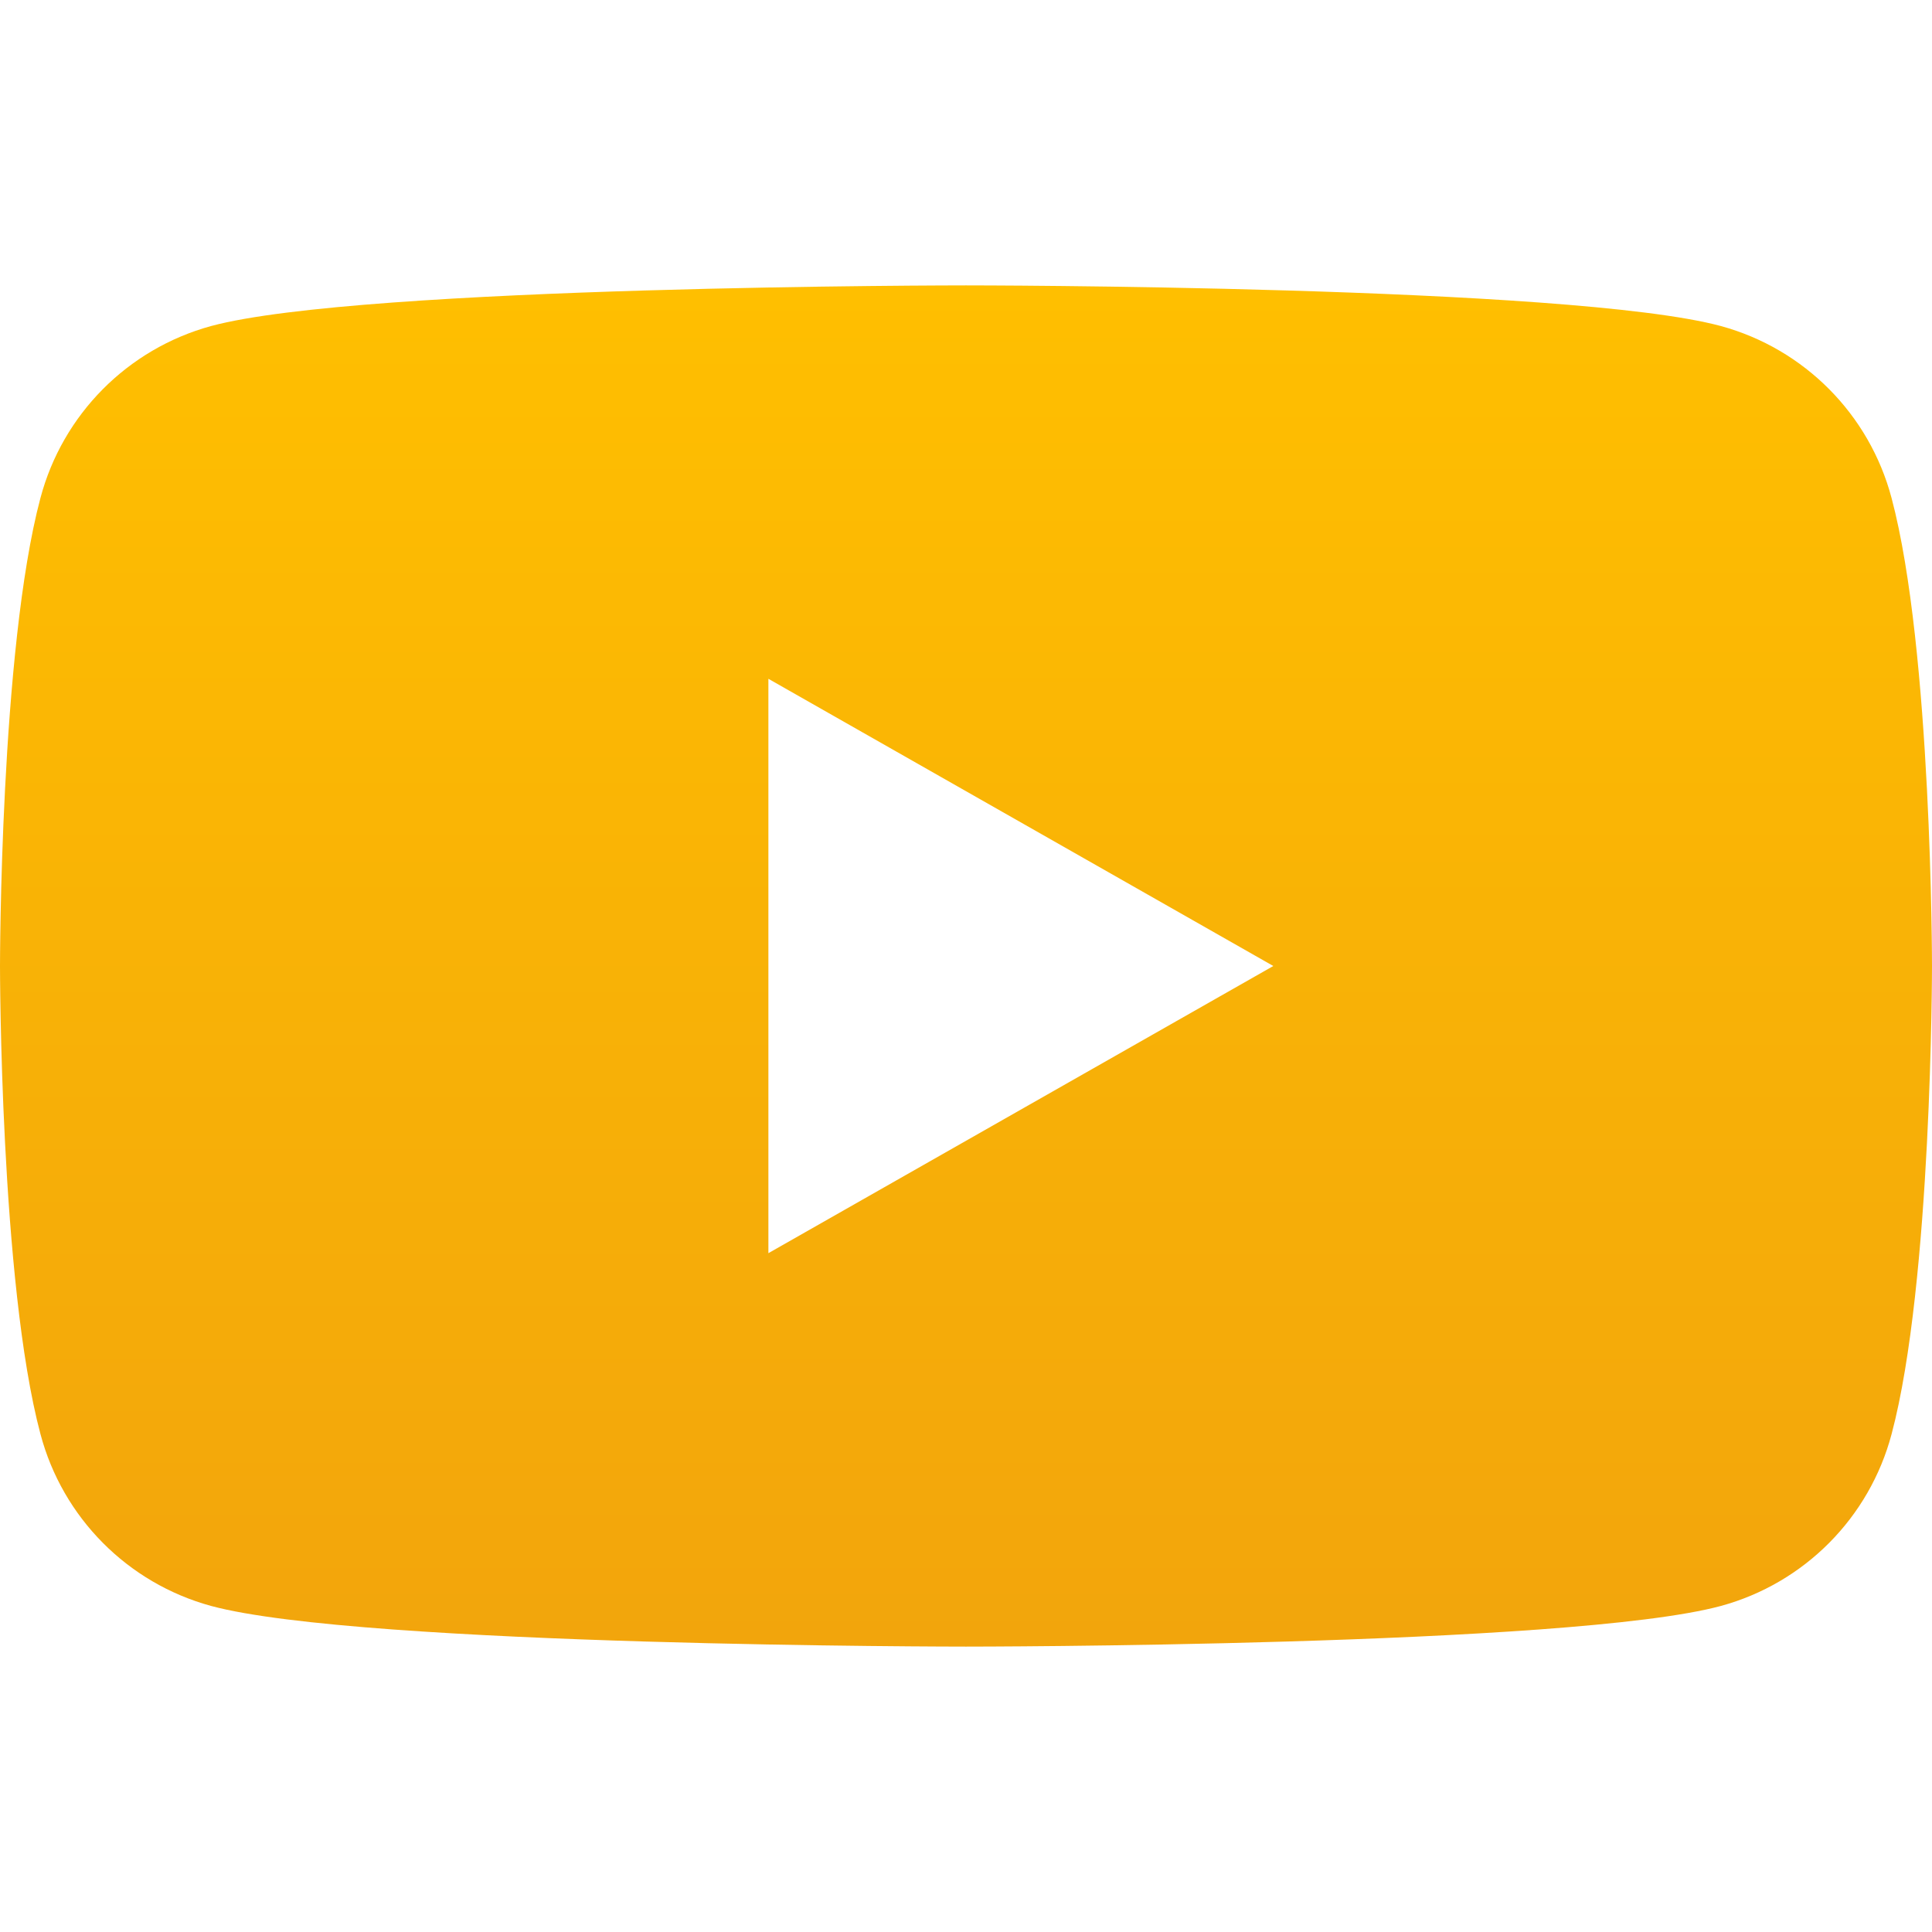
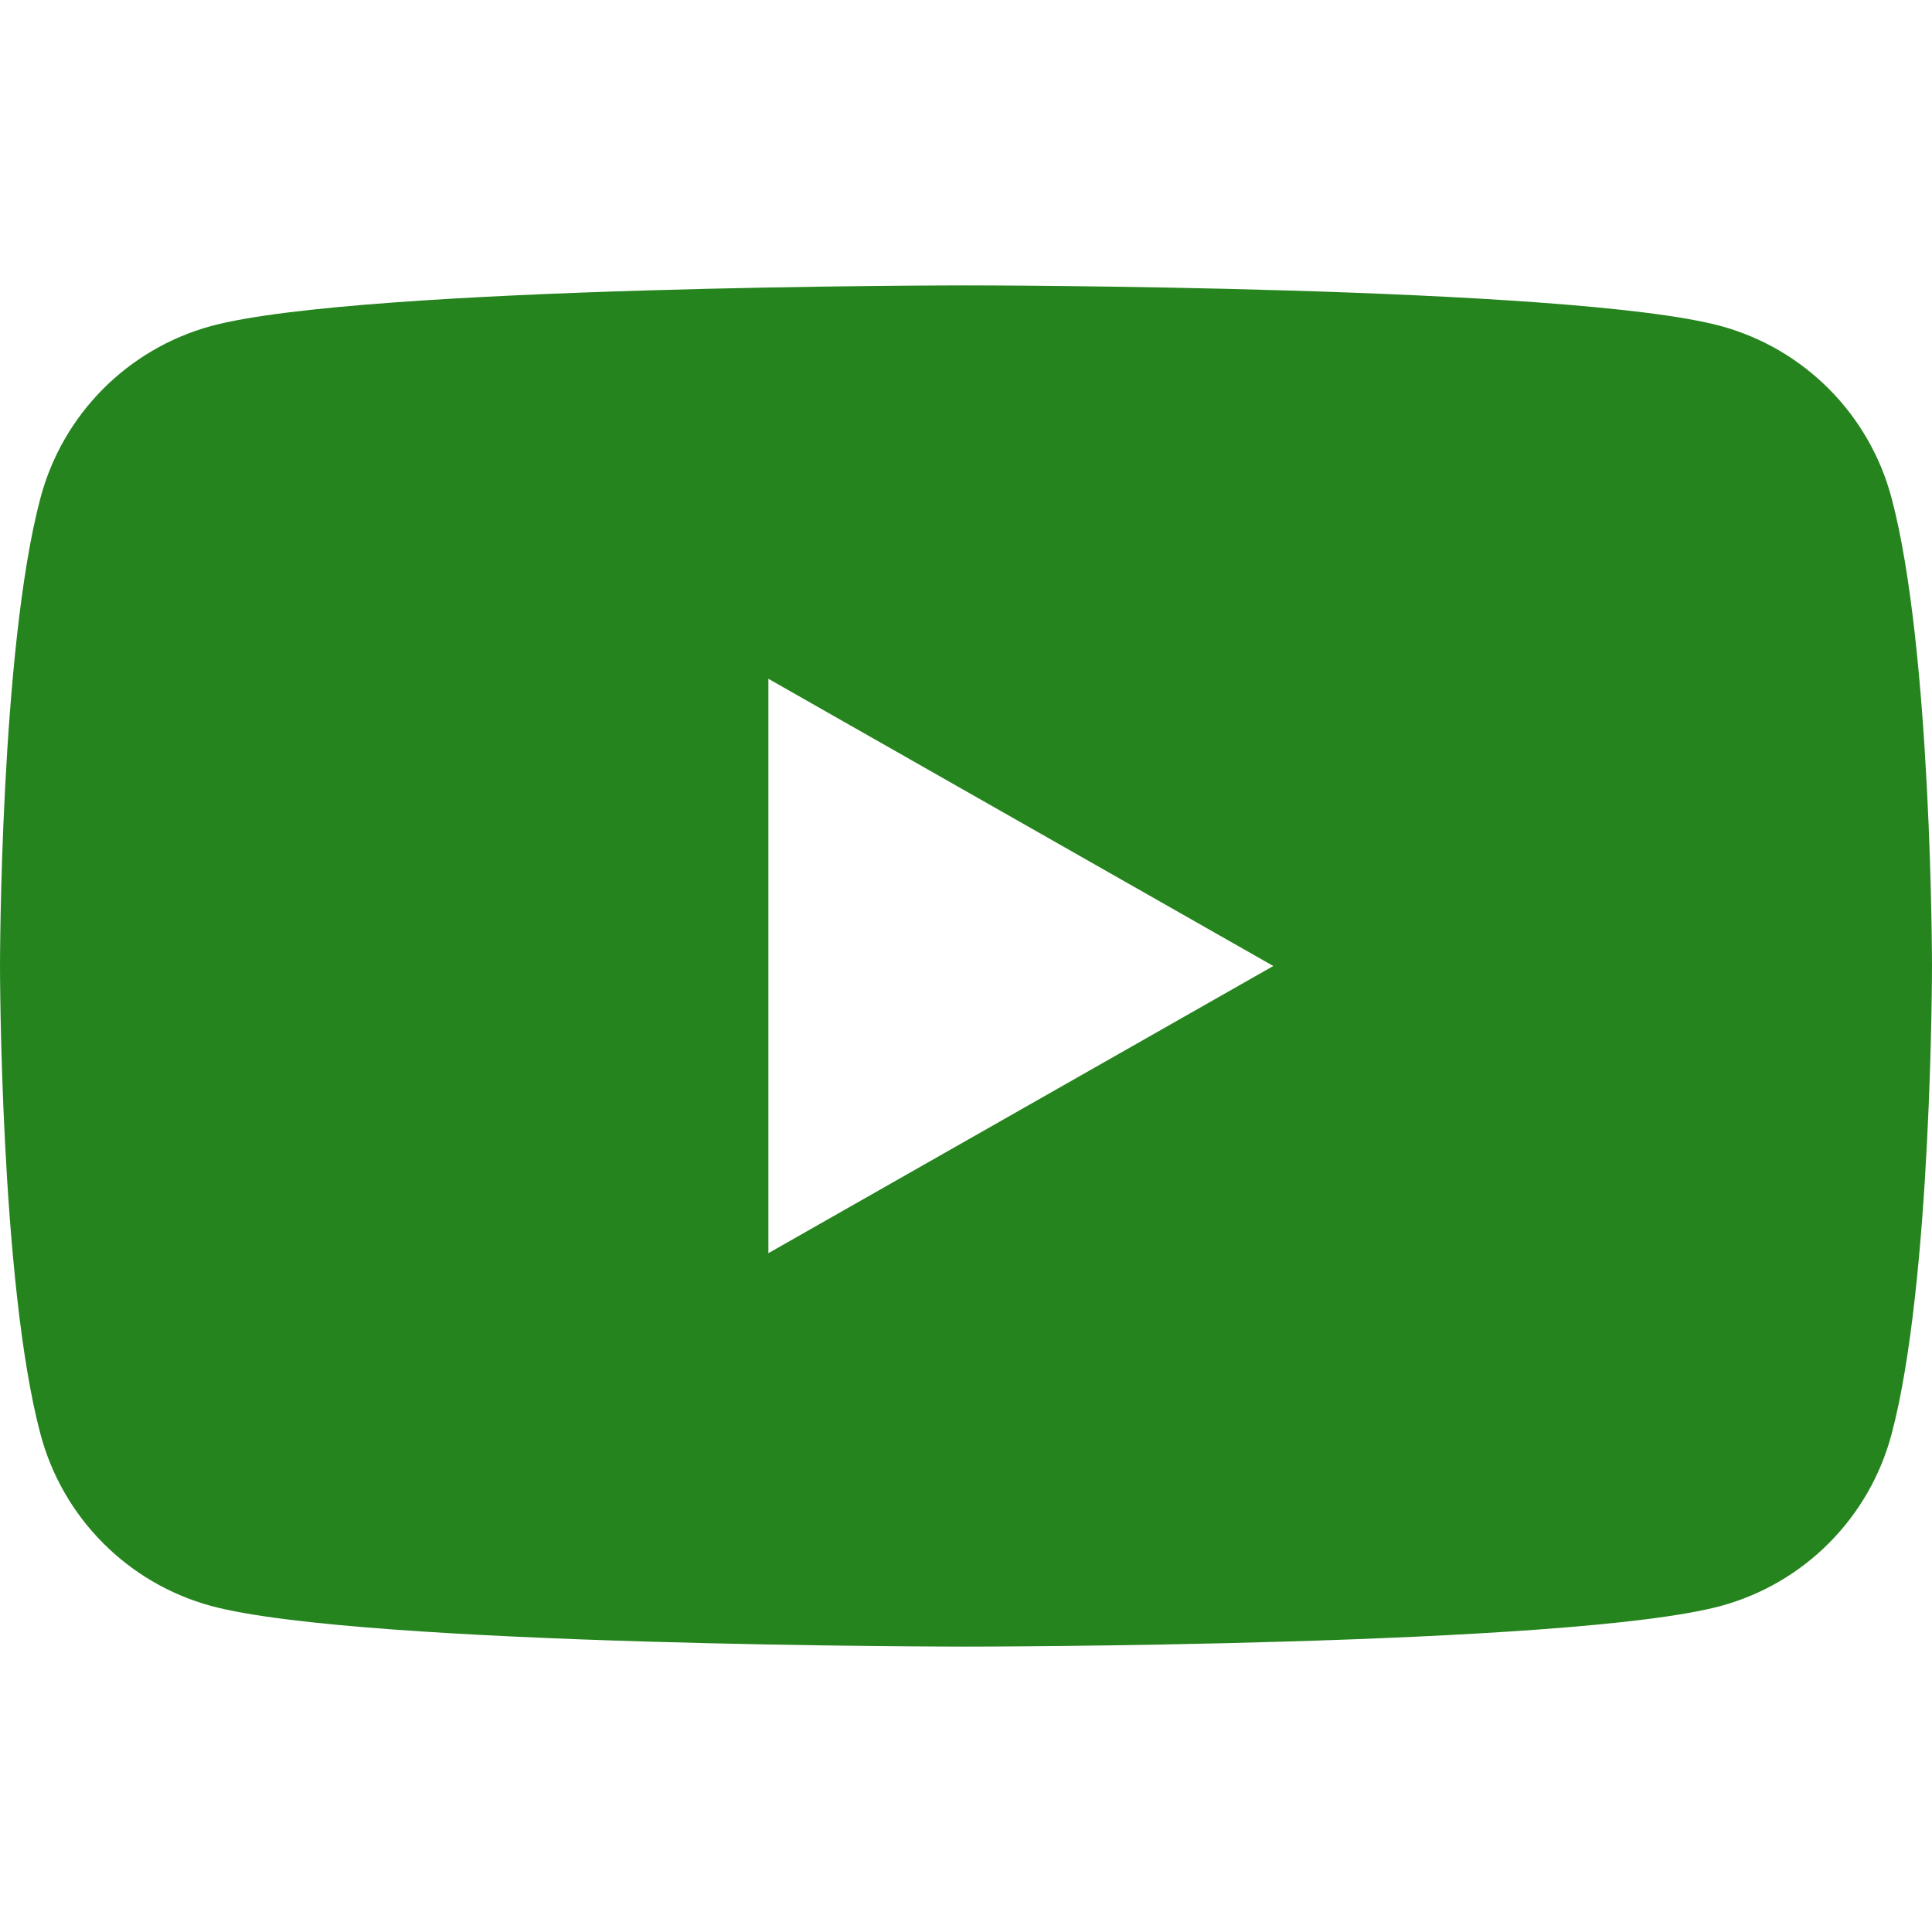
<svg xmlns="http://www.w3.org/2000/svg" width="32" height="32" fill="none">
  <path d="M31.33 8.248A4.021 4.021 0 0 0 28.502 5.4C26.007 4.727 16 4.727 16 4.727s-10.007 0-12.503.673A4.023 4.023 0 0 0 .67 8.248C0 10.76 0 16 0 16s0 5.24.67 7.752A4.02 4.02 0 0 0 3.498 26.6c2.494.673 12.501.673 12.501.673s10.007 0 12.503-.673a4.02 4.02 0 0 0 2.829-2.848C32 21.24 32 16 32 16s0-5.24-.67-7.752Zm-18.603 12.51v-9.515L21.09 16l-8.364 4.757Z" fill="url(#a)" />
  <defs>
    <linearGradient id="a" x1="16" y1="4.727" x2="16" y2="27.273" gradientUnits="userSpaceOnUse">
-       <stop stop-color="#FFBF00" />
-       <stop offset="1" stop-color="#F2A50C" />
+       <stop stop-color="#25841e" />
+       <stop offset="1" stop-color="#25841e" />
    </linearGradient>
  </defs>
</svg>
